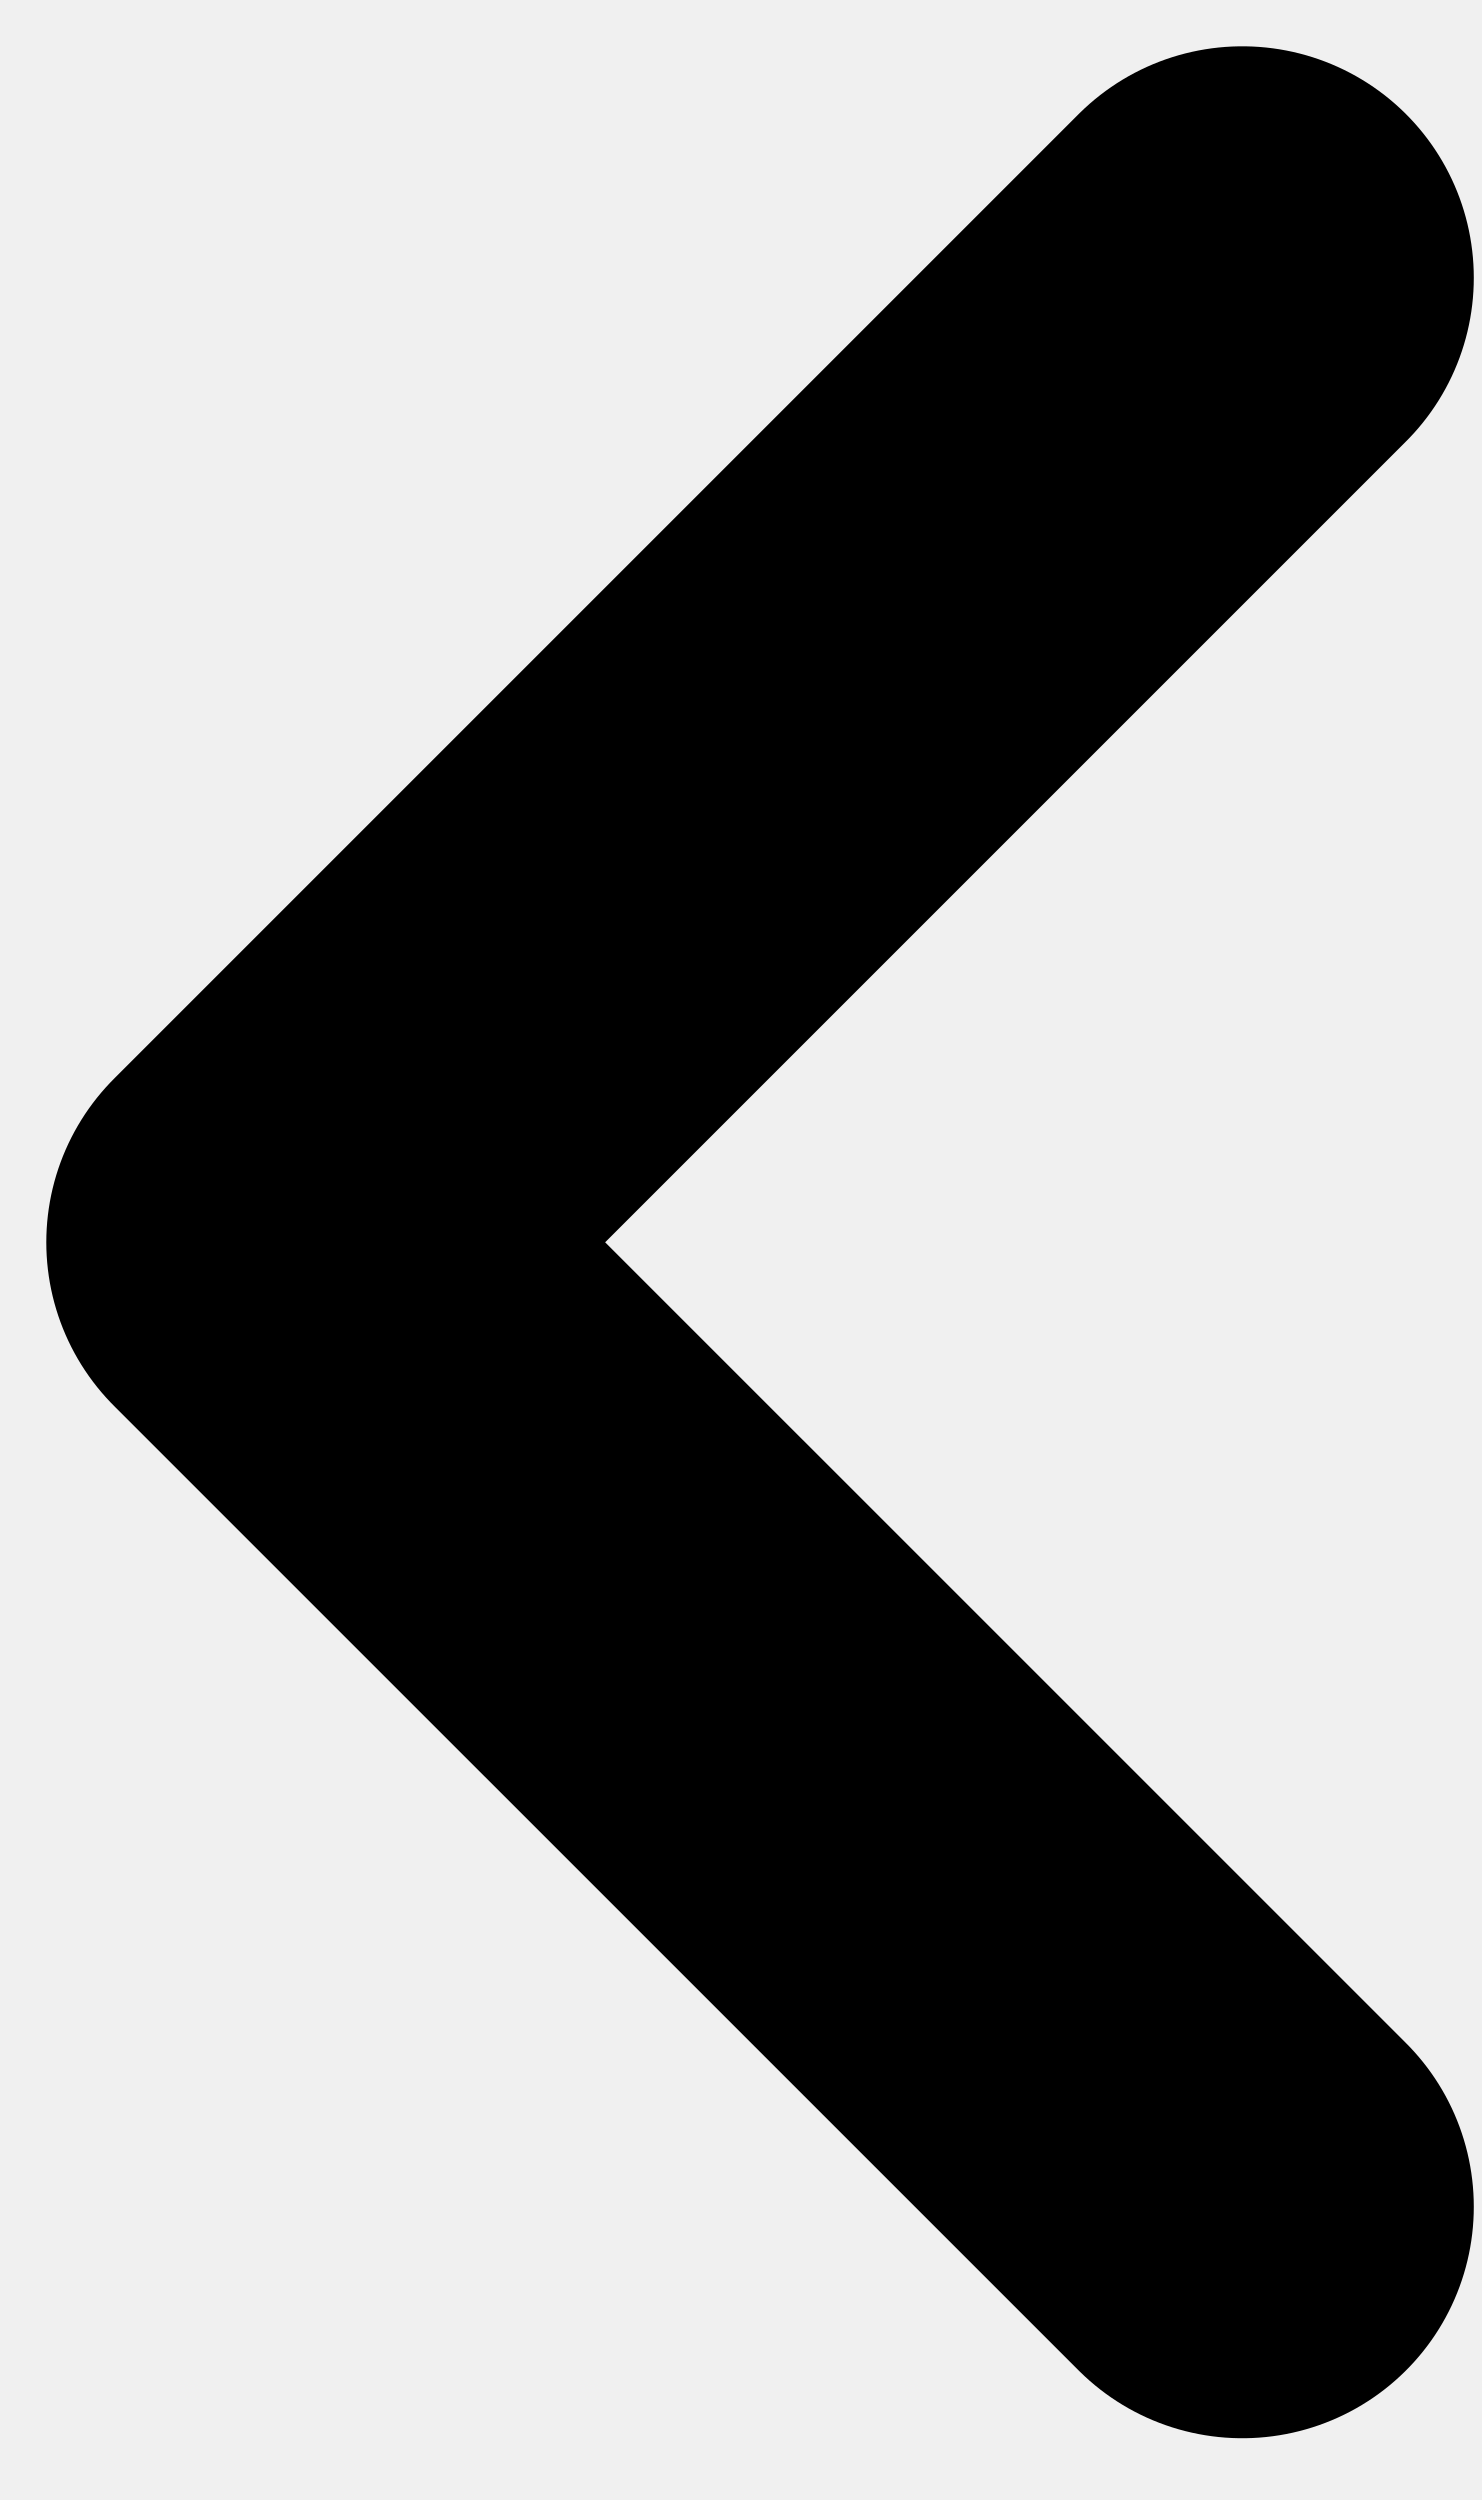
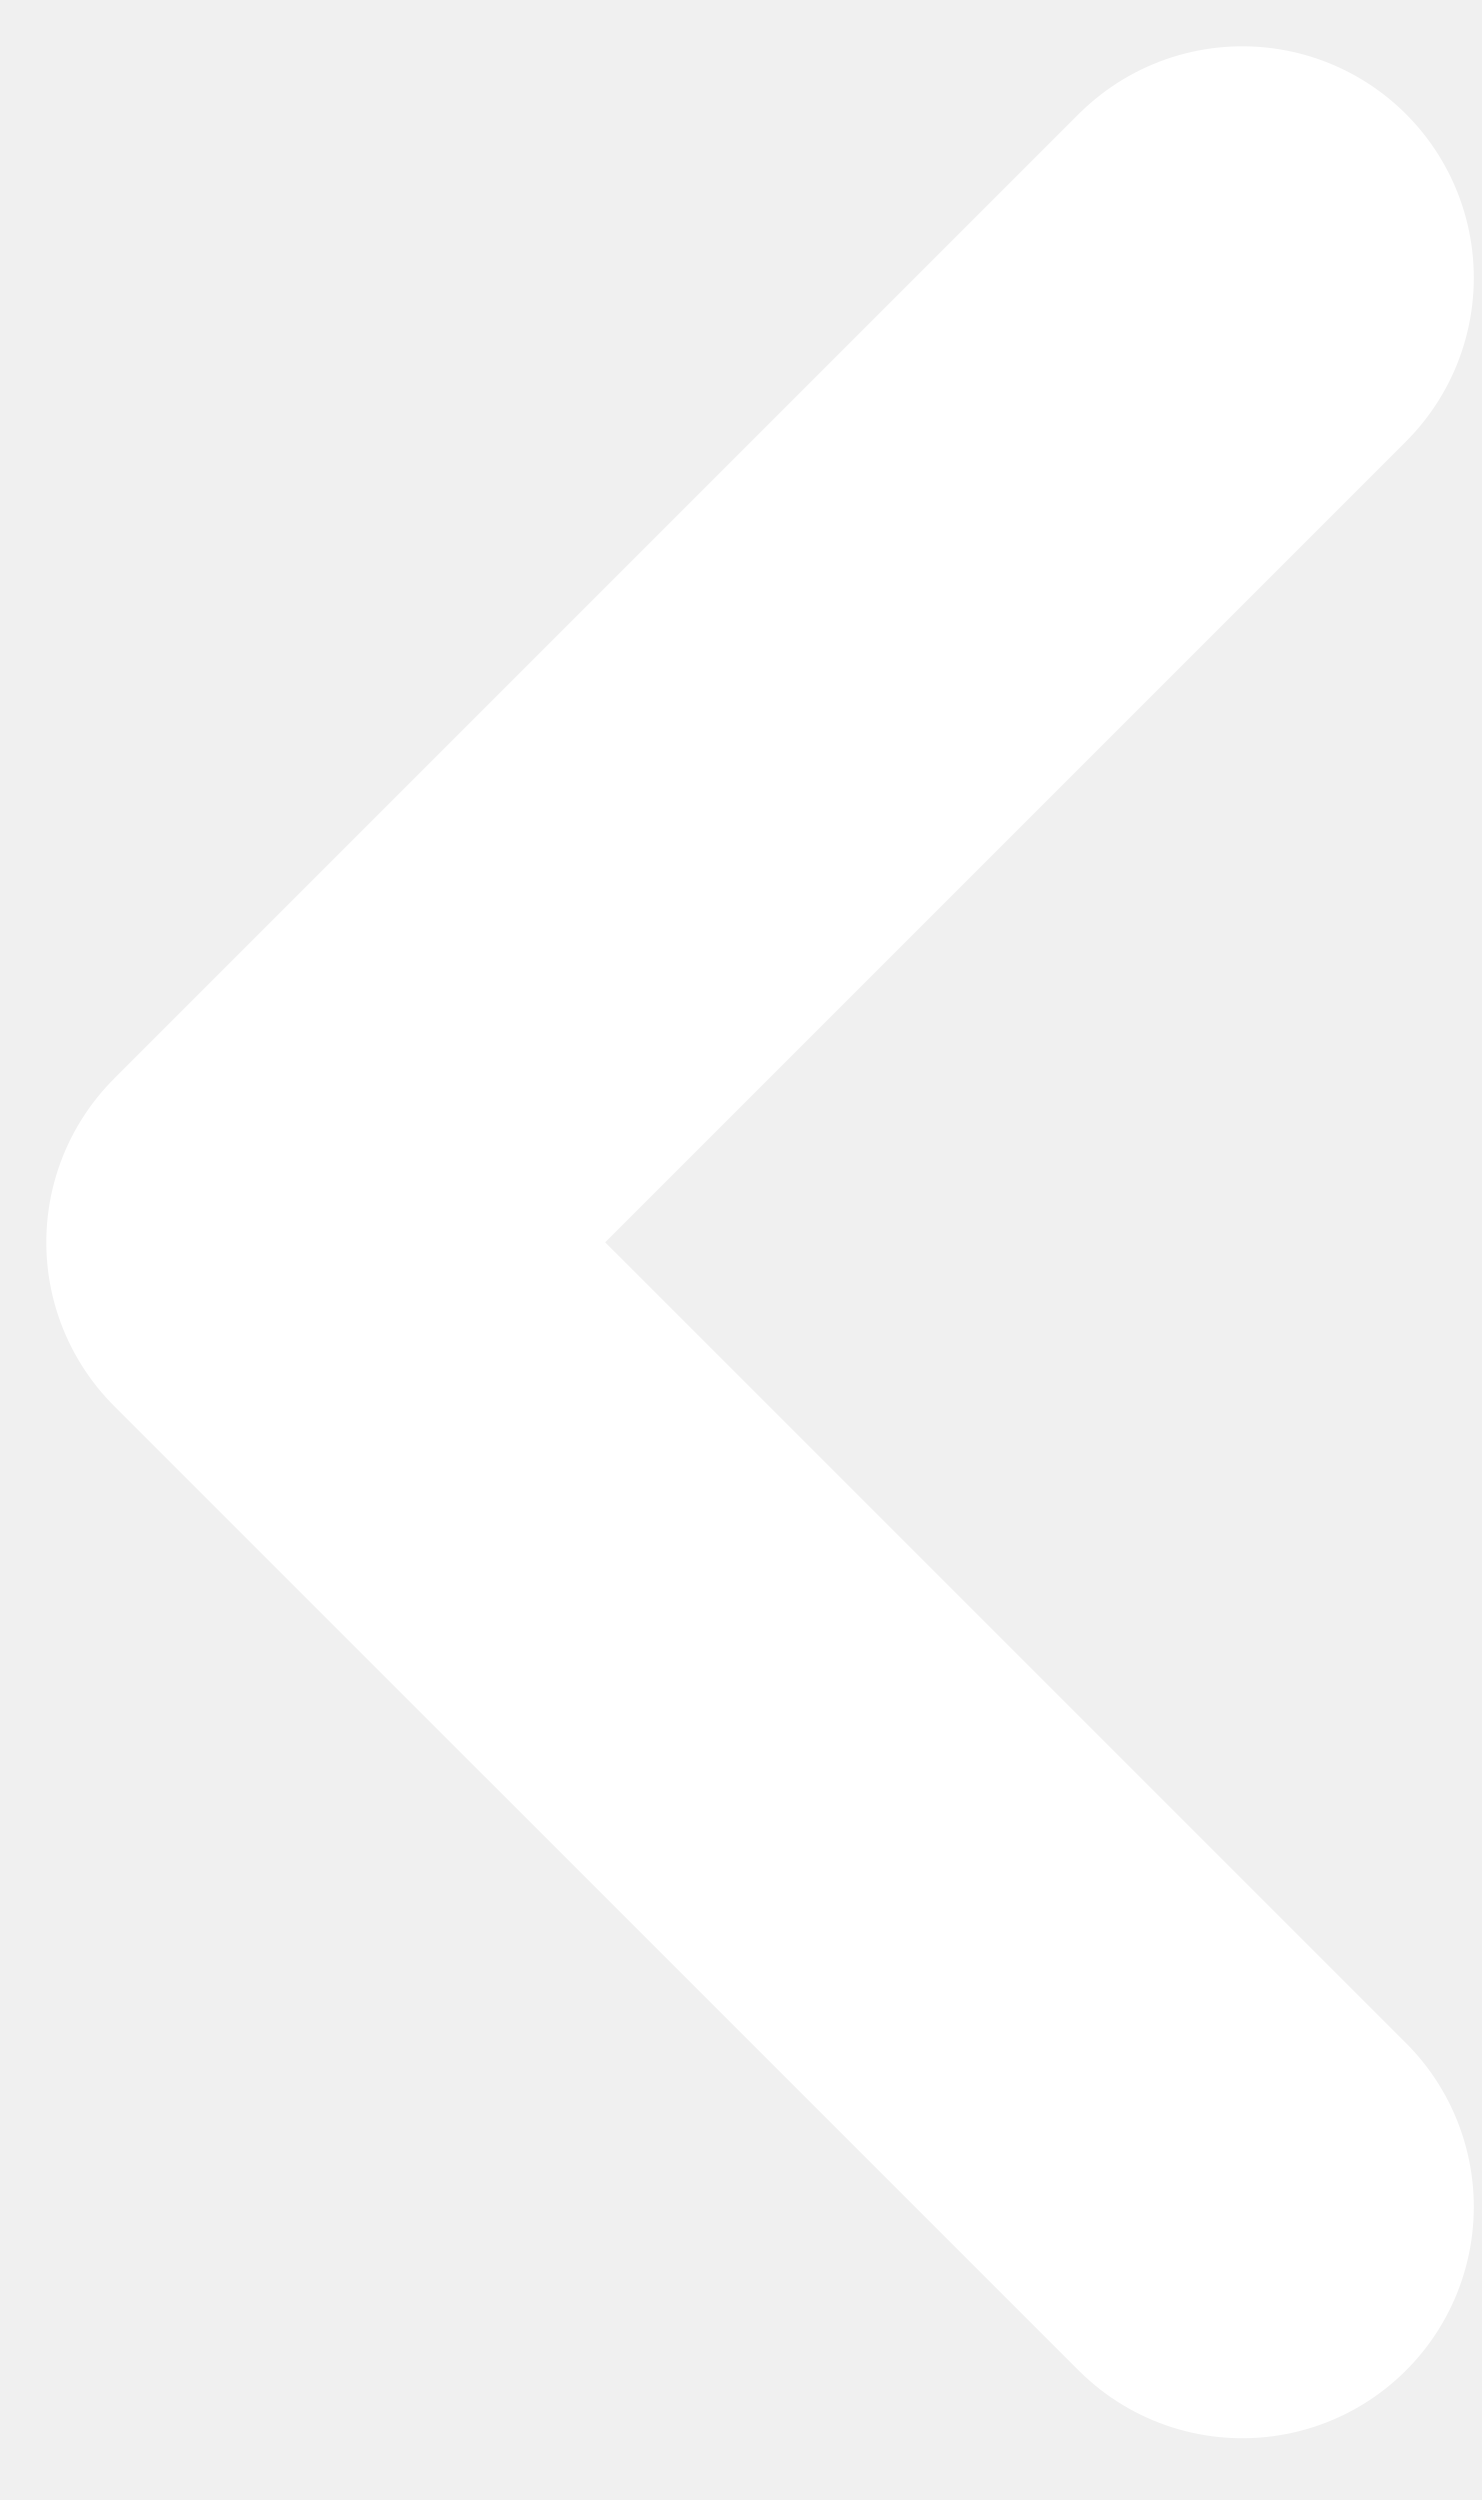
<svg xmlns="http://www.w3.org/2000/svg" width="16" height="27" viewBox="0 0 16 27" fill="none">
-   <path d="M13.417 3L3 13.417L13.417 23.833" stroke="black" stroke-width="5" stroke-linecap="round" stroke-linejoin="round" />
+   <path d="M13.417 3L3 13.417L13.417 23.833" stroke="white" stroke-width="5" stroke-linecap="round" stroke-linejoin="round" />
</svg>
